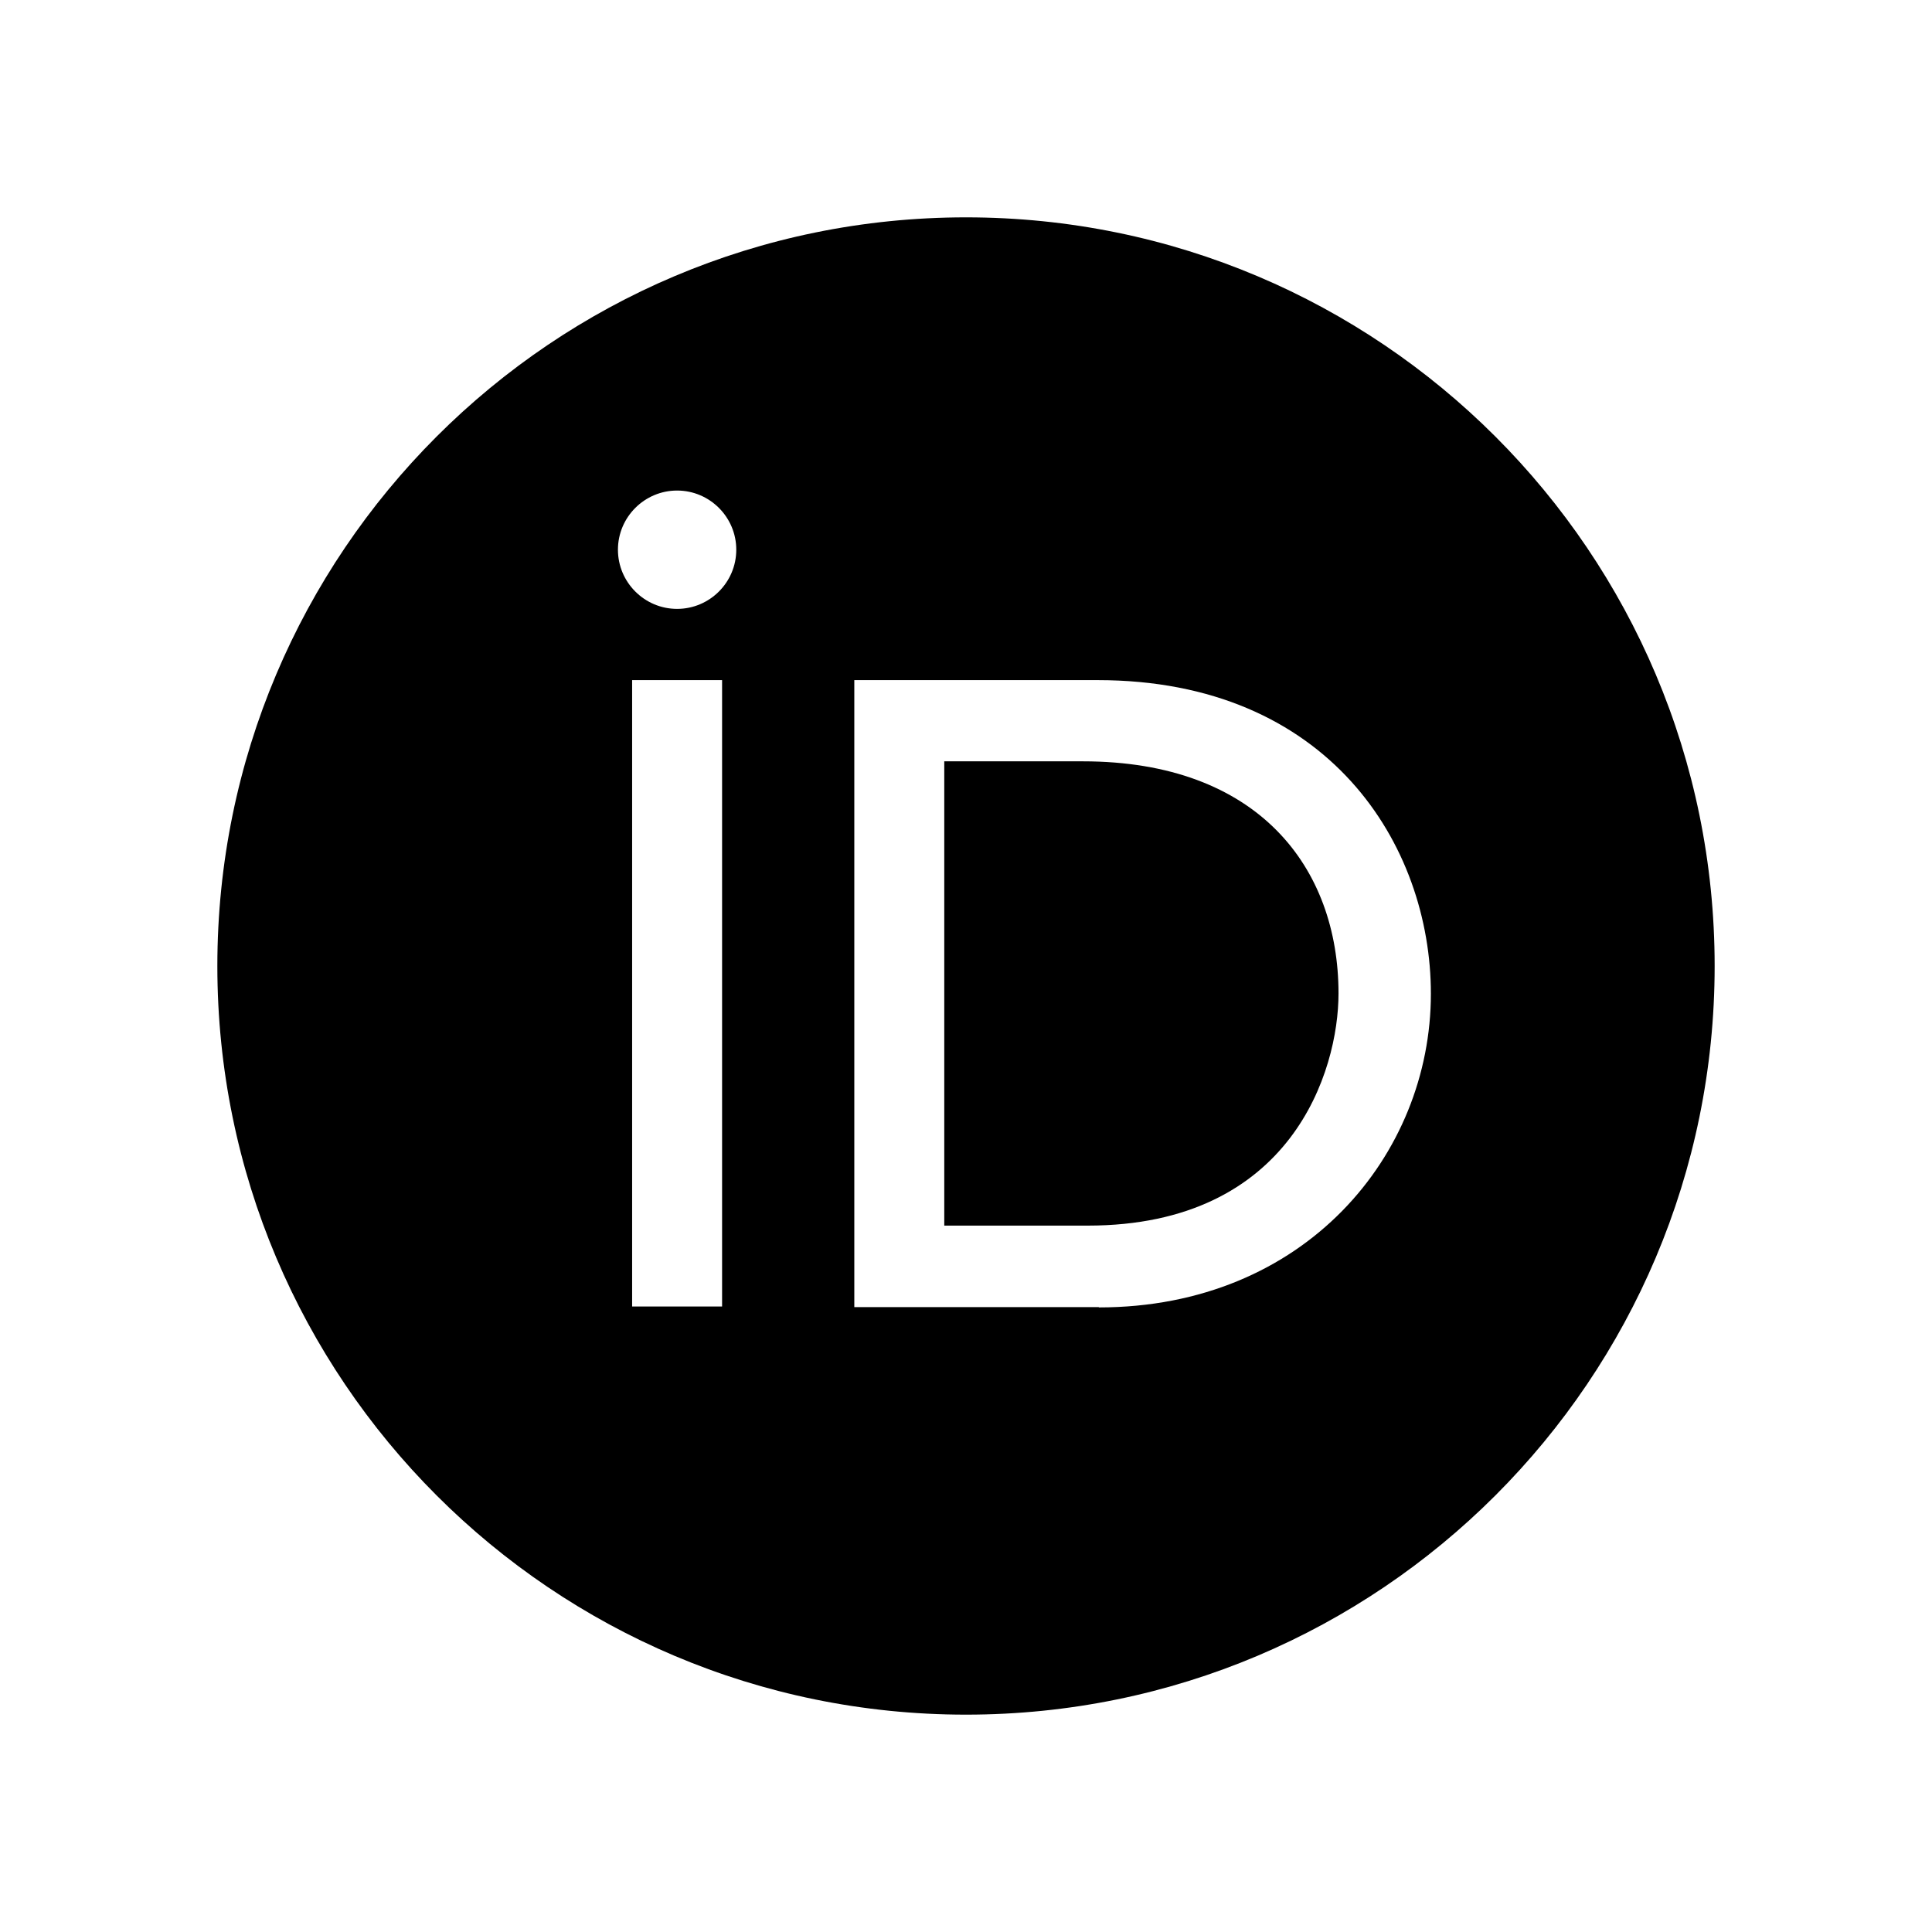
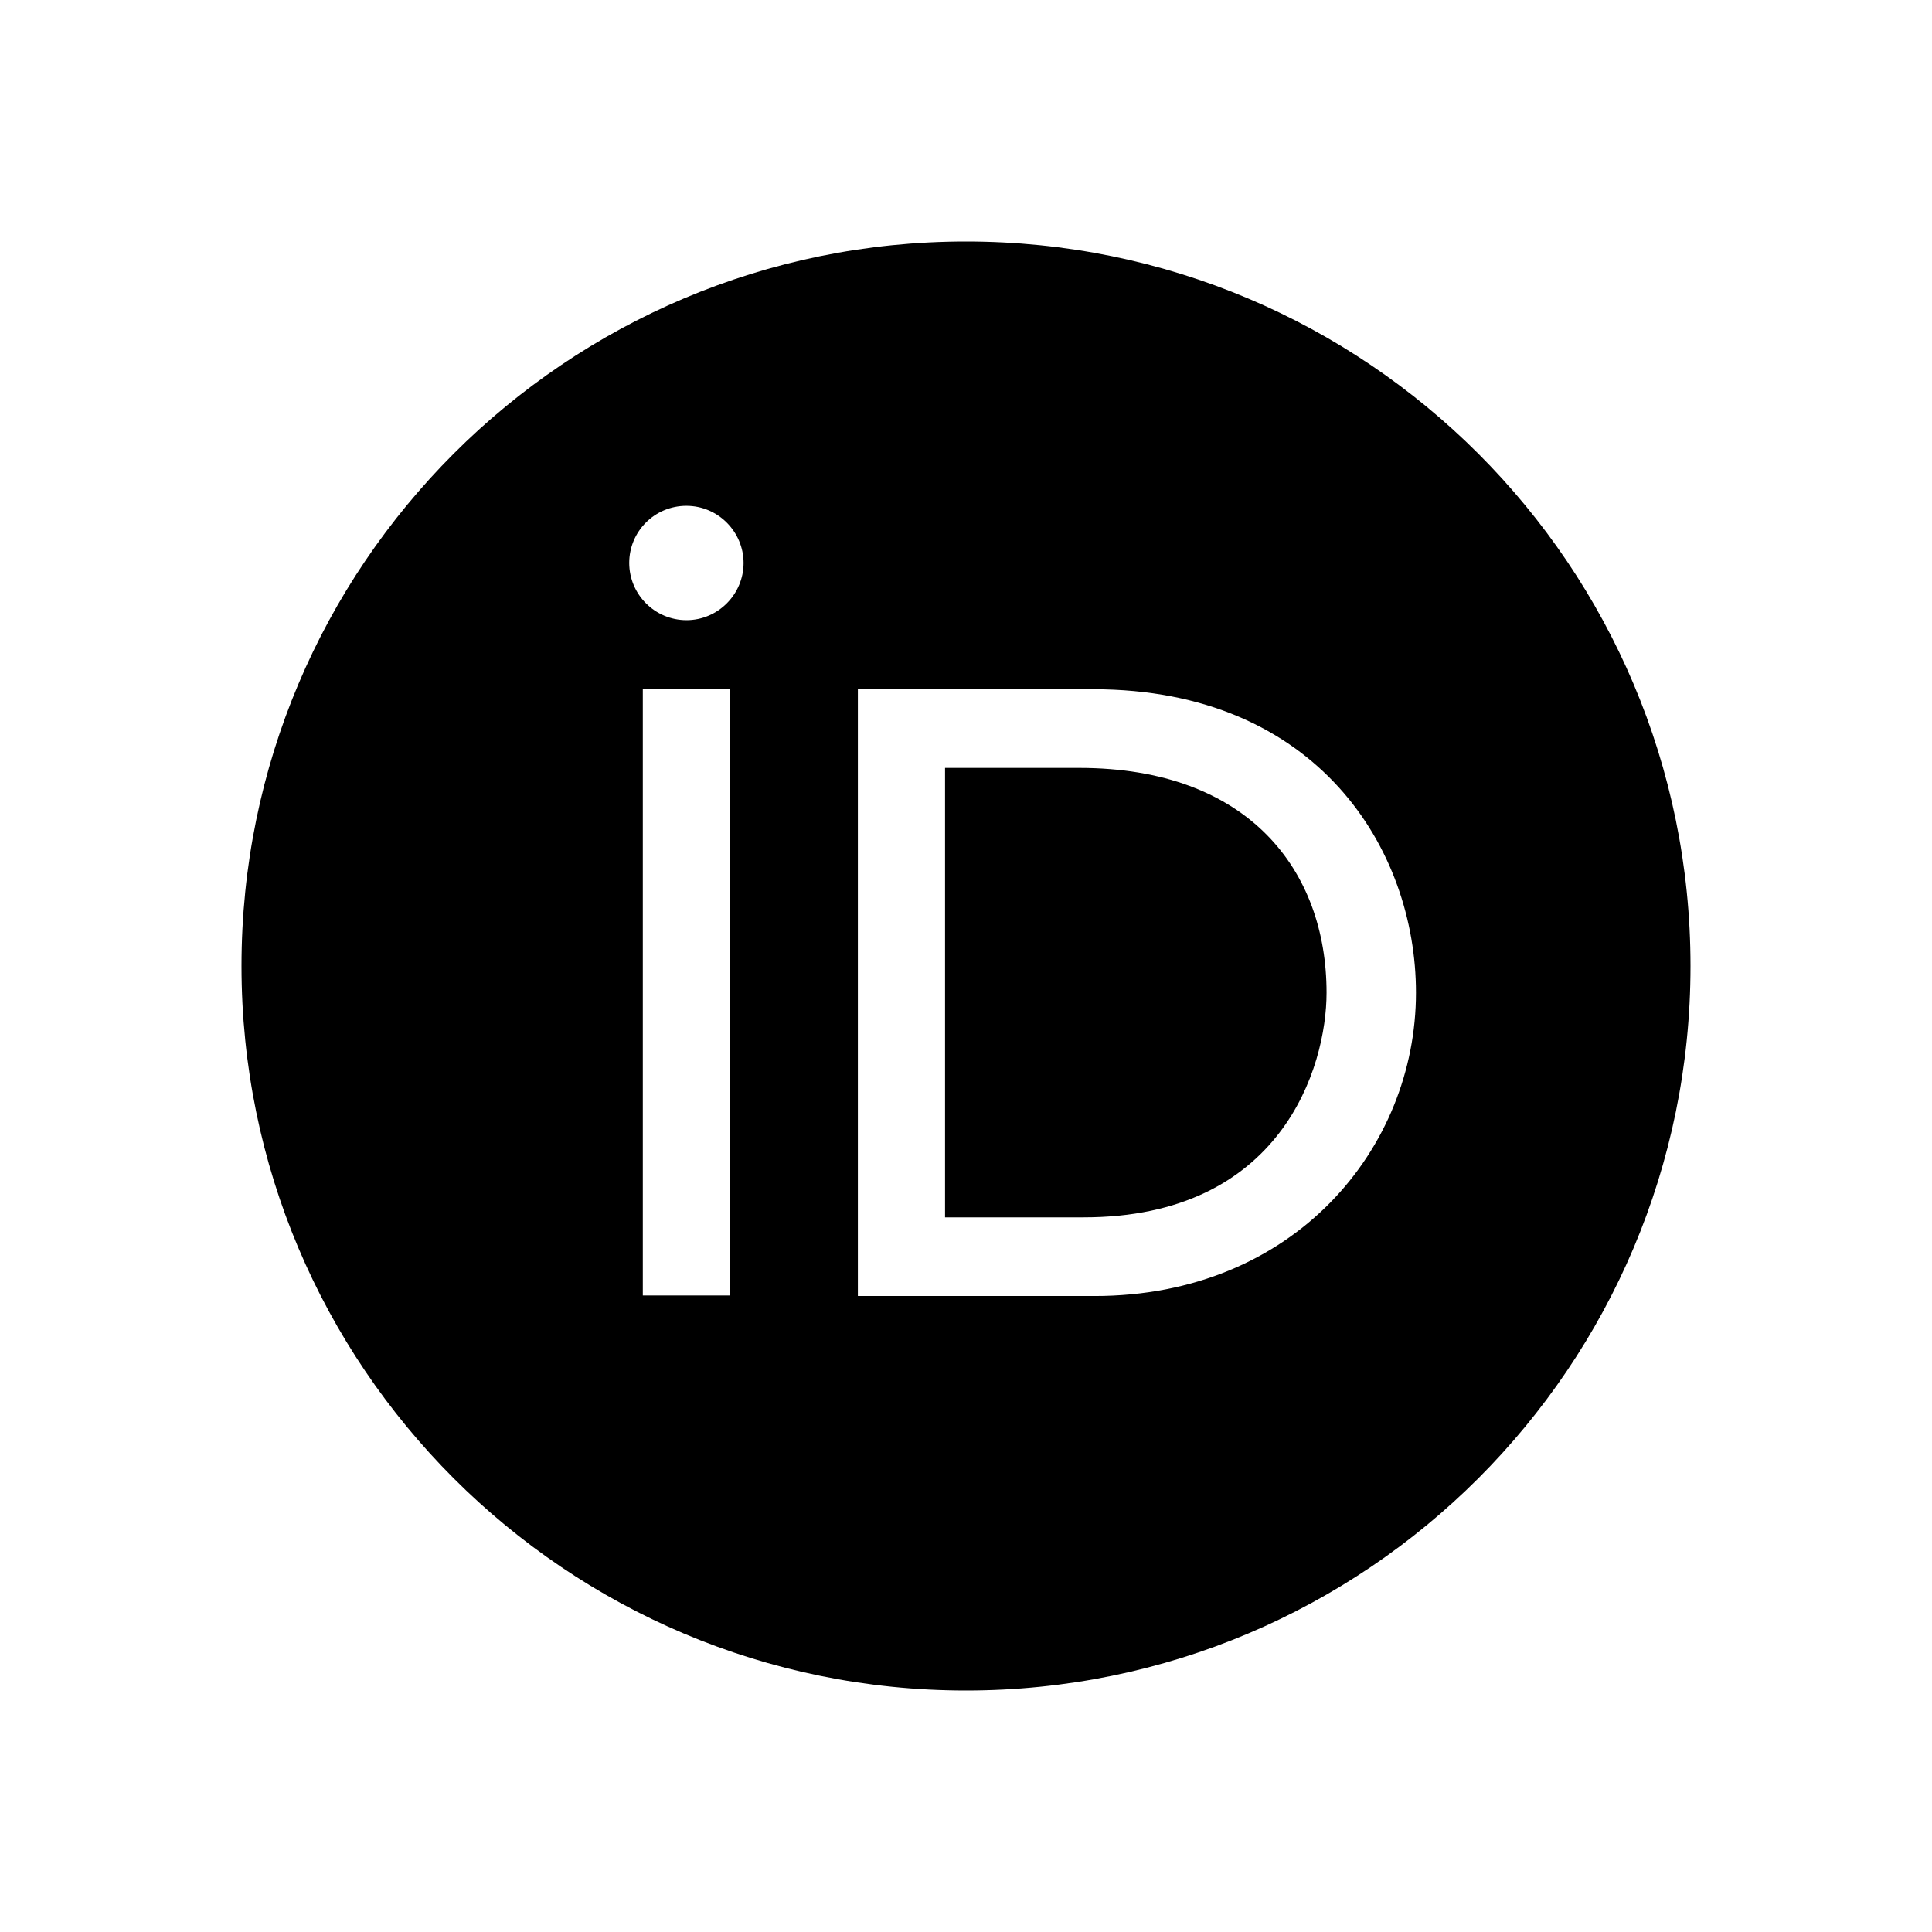
- <svg xmlns="http://www.w3.org/2000/svg" viewBox="0 0 640 640">
-   <path d="M358.7 252.2L312.8 252.2L312.8 406L360.3 406C427.9 406 443.4 354.7 443.4 329.1C443.4 287.5 416.9 252.2 358.7 252.2zM320 72C183 72 72 183 72 320C72 457 183 568 320 568C457 568 568 457 568 320C568 183 457 72 320 72zM239.2 432.8L209.4 432.8L209.4 225.3L239.2 225.3L239.2 432.8zM224.3 162.5C235.1 162.5 243.9 171.3 243.9 182.1C243.9 192.9 235.1 201.7 224.3 201.7C213.5 201.7 204.7 192.9 204.7 182.1C204.7 171.3 213.5 162.5 224.3 162.5zM364 433L283 433L283 225.3L363.6 225.3C440.3 225.3 474 280.1 474 329.2C474 382.5 432.3 433.1 364 433.1z" />
+ <svg xmlns="http://www.w3.org/2000/svg" role="img" viewBox="-4 -4 32 32">
+   <path d="M12 0C5.372 0 0 5.372 0 12s5.372 12 12 12 12-5.372 12-12S18.628 0 12 0zM7.369 4.378c.525 0 .947.431.947.947s-.422.947-.947.947a.95.95 0 0 1-.947-.947c0-.525.422-.947.947-.947zm-.722 3.038h1.444v10.041H6.647V7.416zm3.562 0h3.9c3.712 0 5.344 2.653 5.344 5.025 0 2.578-2.016 5.025-5.325 5.025h-3.919V7.416zm1.444 1.303v7.444h2.297c3.272 0 4.022-2.484 4.022-3.722 0-2.016-1.284-3.722-4.097-3.722h-2.222z" />
</svg>
